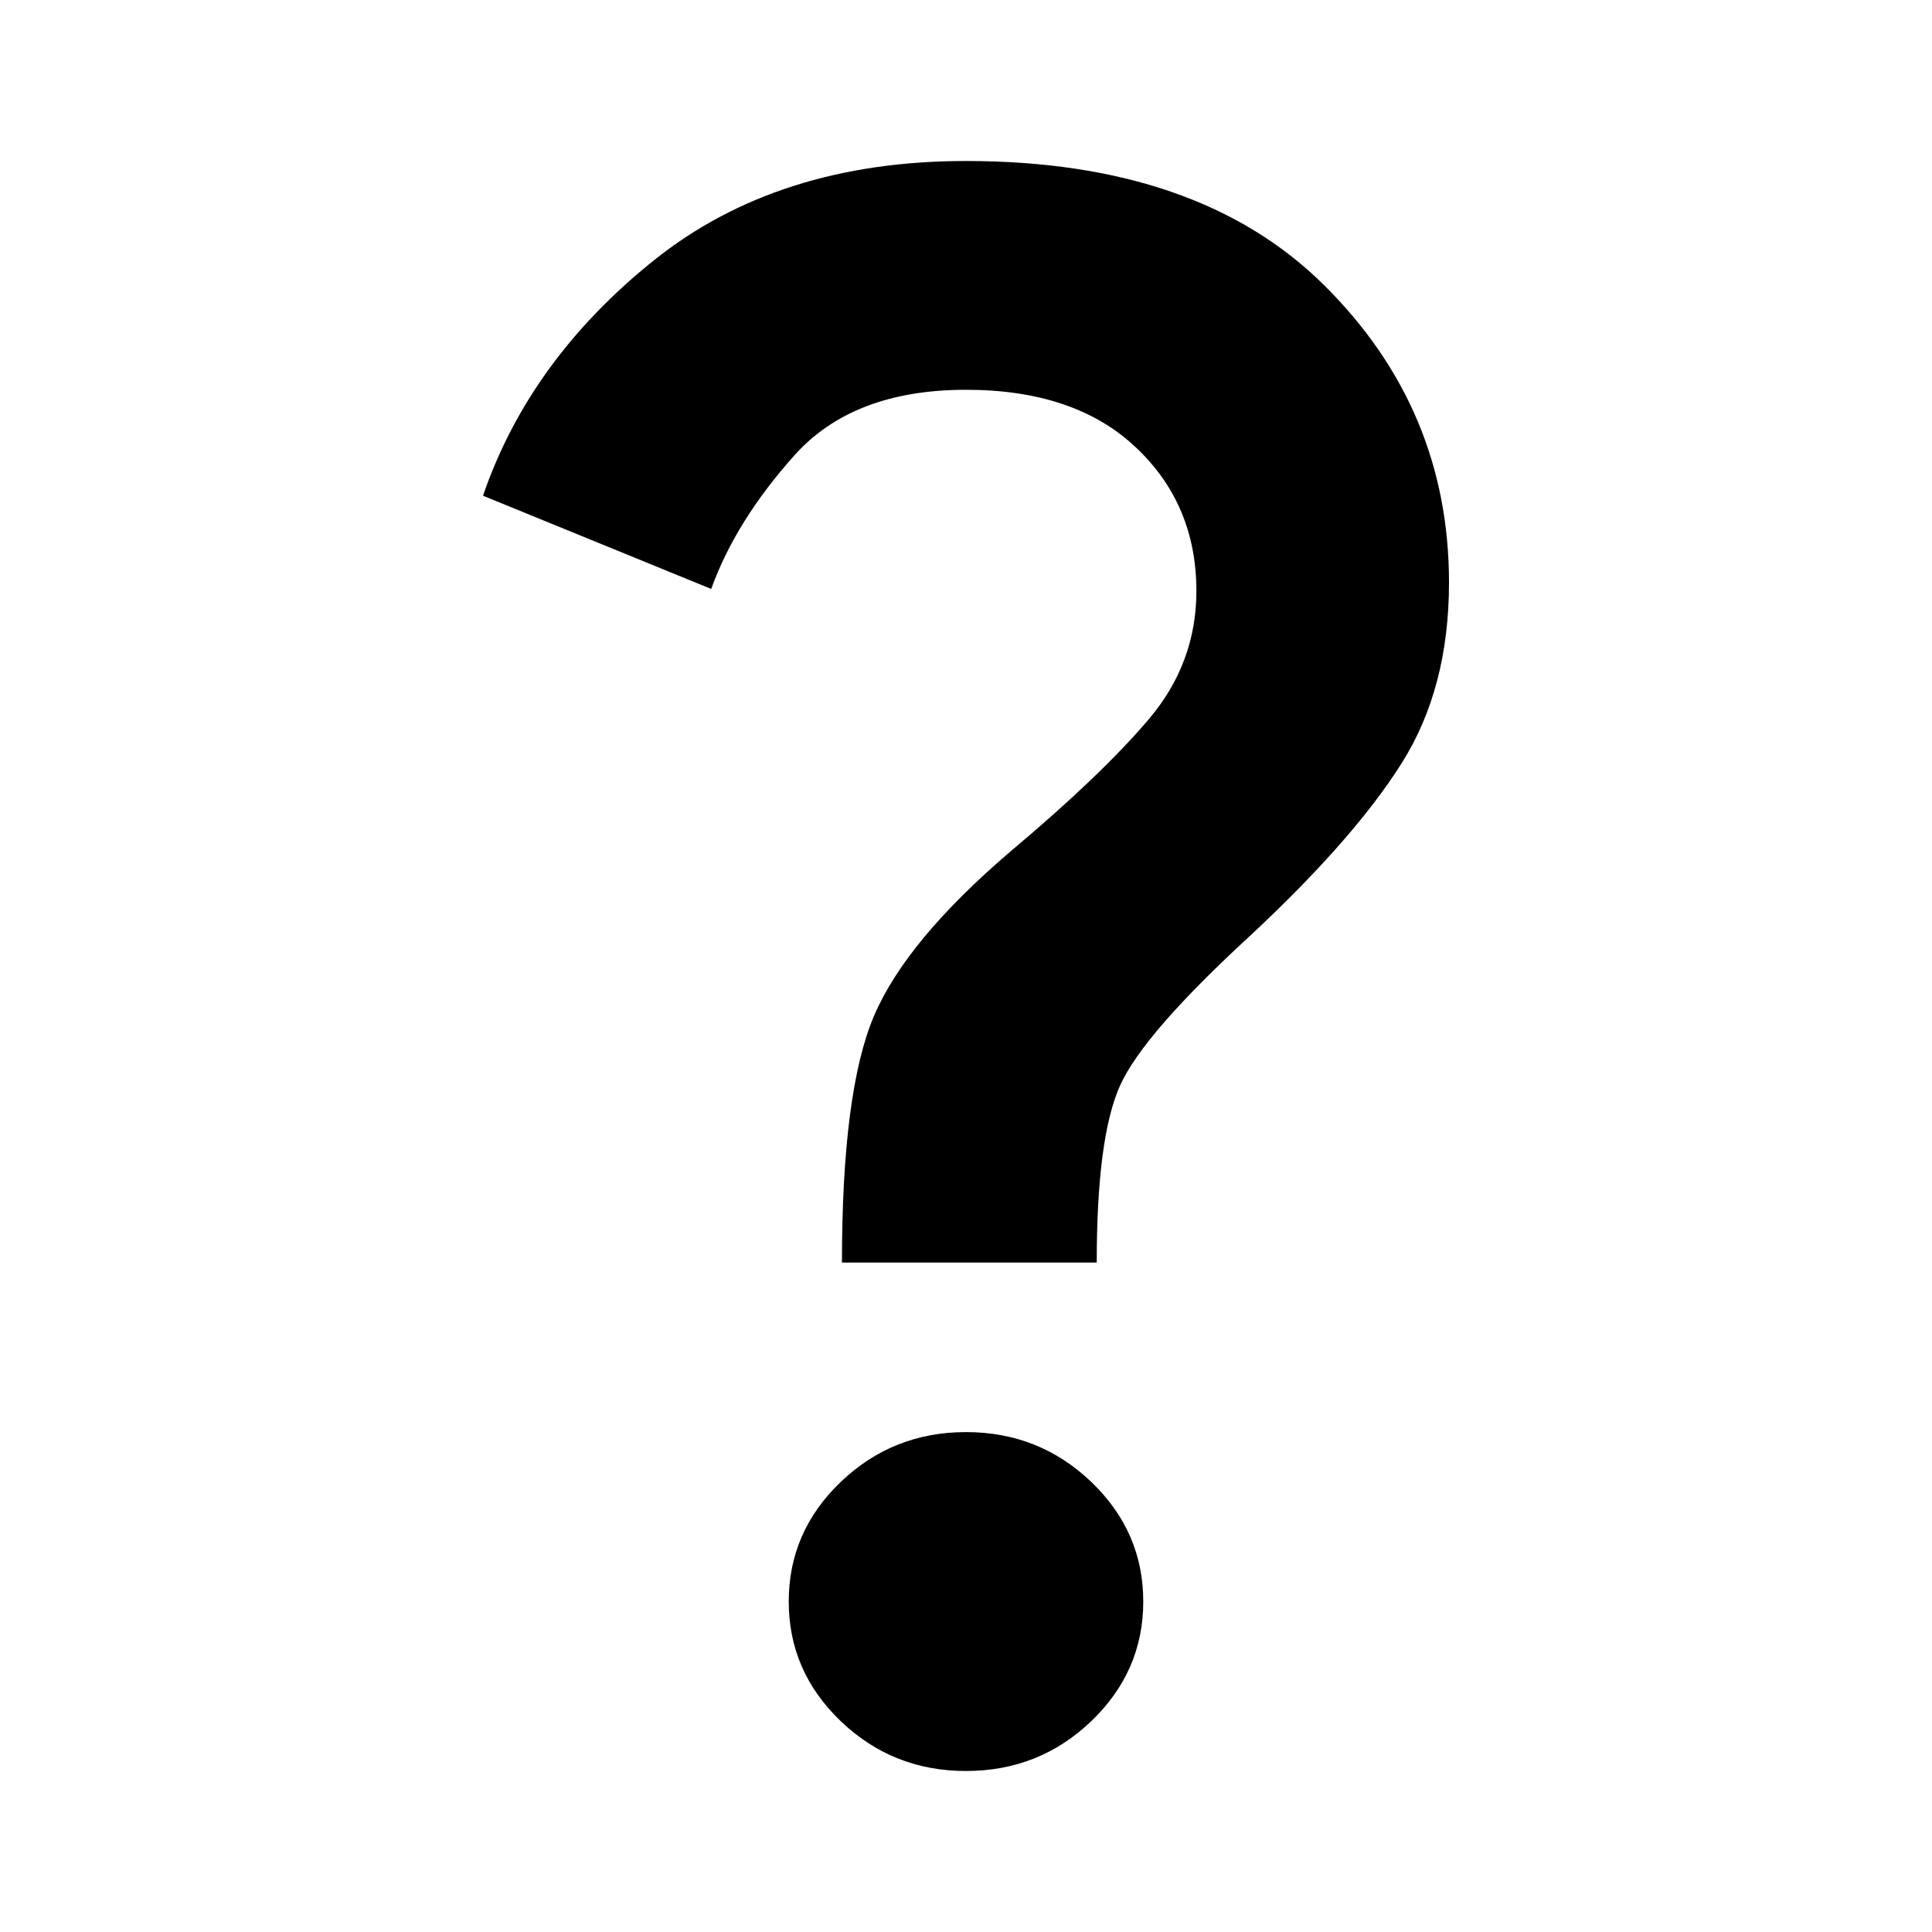
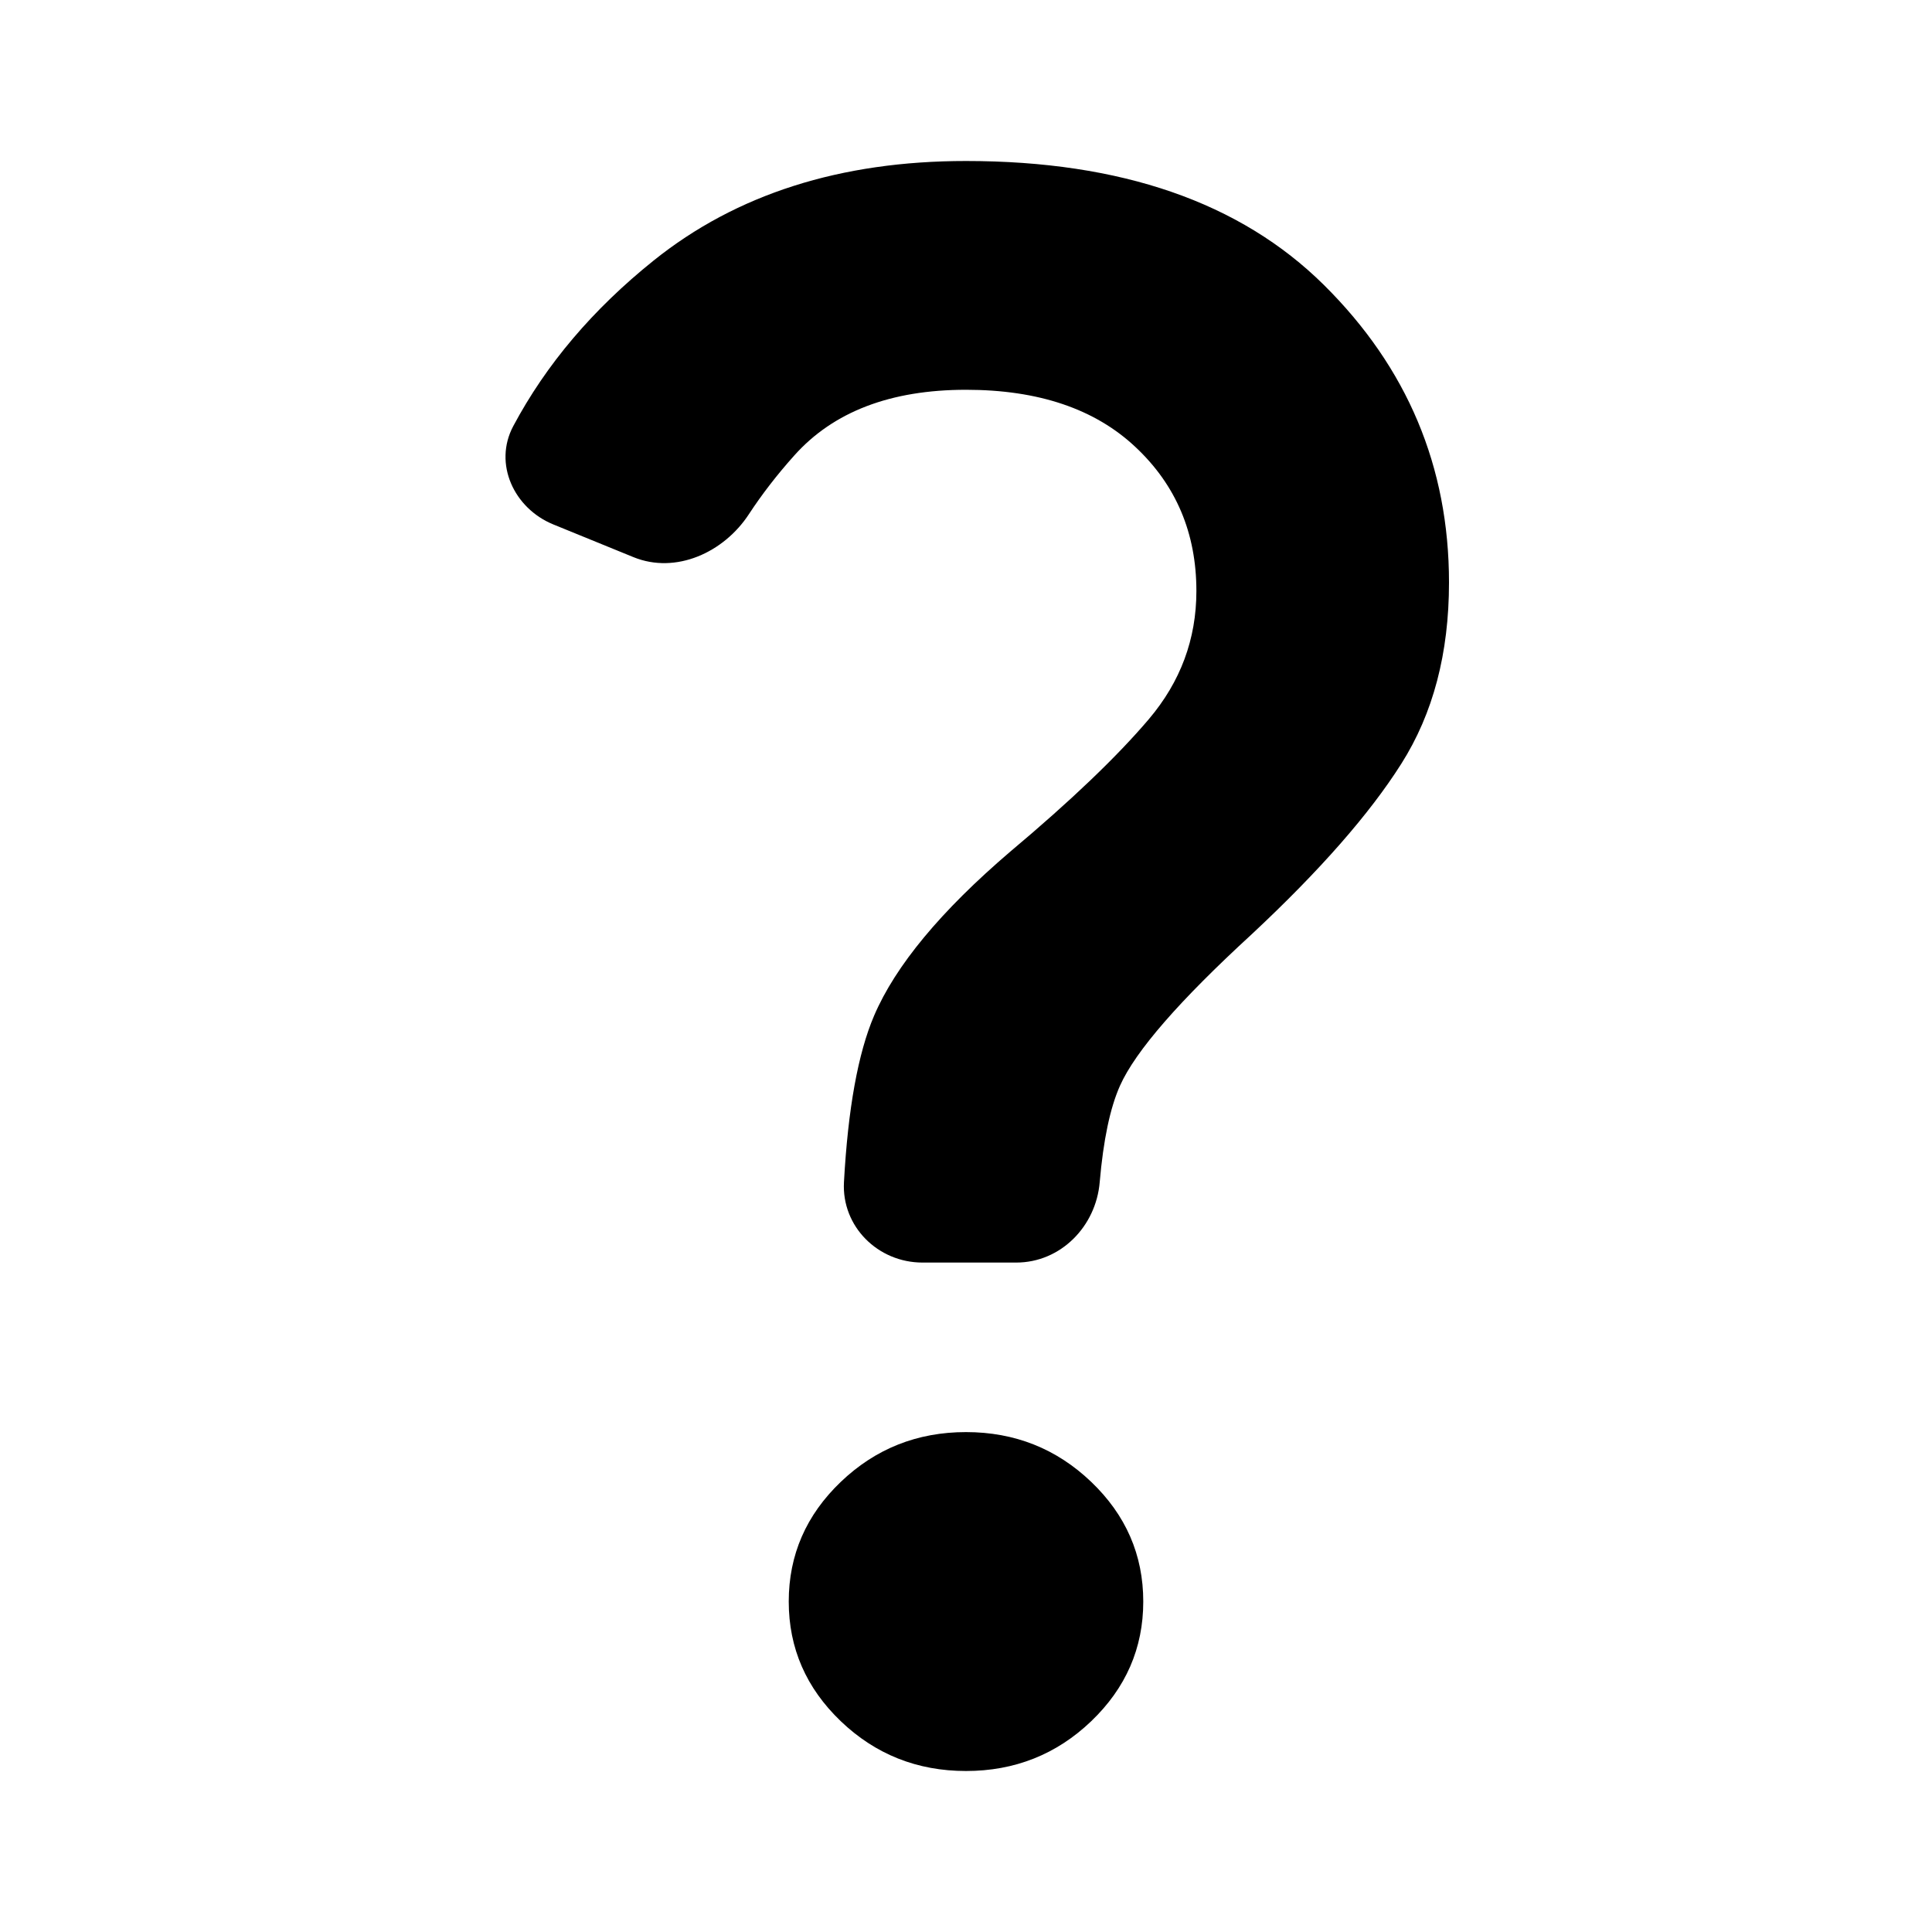
<svg xmlns="http://www.w3.org/2000/svg" width="24" height="24" viewBox="0 0 24 24" fill="none">
-   <path d="M10.459 15.684C10.459 14.263 10.592 13.241 10.858 12.618C11.124 11.996 11.688 11.316 12.55 10.579C13.303 9.947 13.876 9.399 14.271 8.934C14.665 8.469 14.862 7.939 14.862 7.342C14.862 6.623 14.61 6.026 14.105 5.553C13.601 5.079 12.899 4.842 12 4.842C11.064 4.842 10.353 5.114 9.867 5.658C9.381 6.202 9.037 6.754 8.835 7.316L6 6.158C6.385 5.035 7.092 4.061 8.119 3.237C9.147 2.412 10.44 2 12 2C13.927 2 15.408 2.513 16.445 3.539C17.482 4.566 18 5.798 18 7.237C18 8.114 17.803 8.864 17.408 9.487C17.014 10.11 16.395 10.816 15.55 11.605C14.651 12.43 14.105 13.057 13.913 13.487C13.72 13.917 13.624 14.649 13.624 15.684H10.459ZM12 22C11.395 22 10.876 21.794 10.445 21.382C10.014 20.969 9.798 20.474 9.798 19.895C9.798 19.316 10.014 18.82 10.445 18.408C10.876 17.996 11.395 17.79 12 17.79C12.605 17.79 13.124 17.996 13.555 18.408C13.986 18.82 14.202 19.316 14.202 19.895C14.202 20.474 13.986 20.969 13.555 21.382C13.124 21.794 12.605 22 12 22Z" fill="black" />
+   <path d="M11.459 15.684C10.906 15.684 10.454 15.236 10.484 14.685C10.534 13.773 10.659 13.084 10.858 12.618C11.124 11.996 11.688 11.316 12.55 10.579C13.303 9.947 13.876 9.399 14.271 8.934C14.665 8.469 14.862 7.939 14.862 7.342C14.862 6.623 14.61 6.026 14.105 5.553C13.601 5.079 12.899 4.842 12 4.842C11.064 4.842 10.353 5.114 9.867 5.658C9.651 5.899 9.464 6.142 9.304 6.386C8.993 6.863 8.396 7.136 7.869 6.921L6.874 6.515C6.384 6.315 6.127 5.76 6.376 5.293C6.784 4.527 7.365 3.842 8.119 3.237C9.147 2.412 10.44 2 12 2C13.927 2 15.408 2.513 16.445 3.539C17.482 4.566 18 5.798 18 7.237C18 8.114 17.803 8.864 17.408 9.487C17.014 10.11 16.395 10.816 15.55 11.605C14.651 12.43 14.105 13.057 13.913 13.487C13.79 13.762 13.706 14.162 13.661 14.685C13.615 15.235 13.176 15.684 12.624 15.684H11.459ZM12 22C11.395 22 10.876 21.794 10.445 21.382C10.014 20.969 9.798 20.474 9.798 19.895C9.798 19.316 10.014 18.82 10.445 18.408C10.876 17.996 11.395 17.79 12 17.79C12.605 17.79 13.124 17.996 13.555 18.408C13.986 18.82 14.202 19.316 14.202 19.895C14.202 20.474 13.986 20.969 13.555 21.382C13.124 21.794 12.605 22 12 22Z" fill="black" />
</svg>
